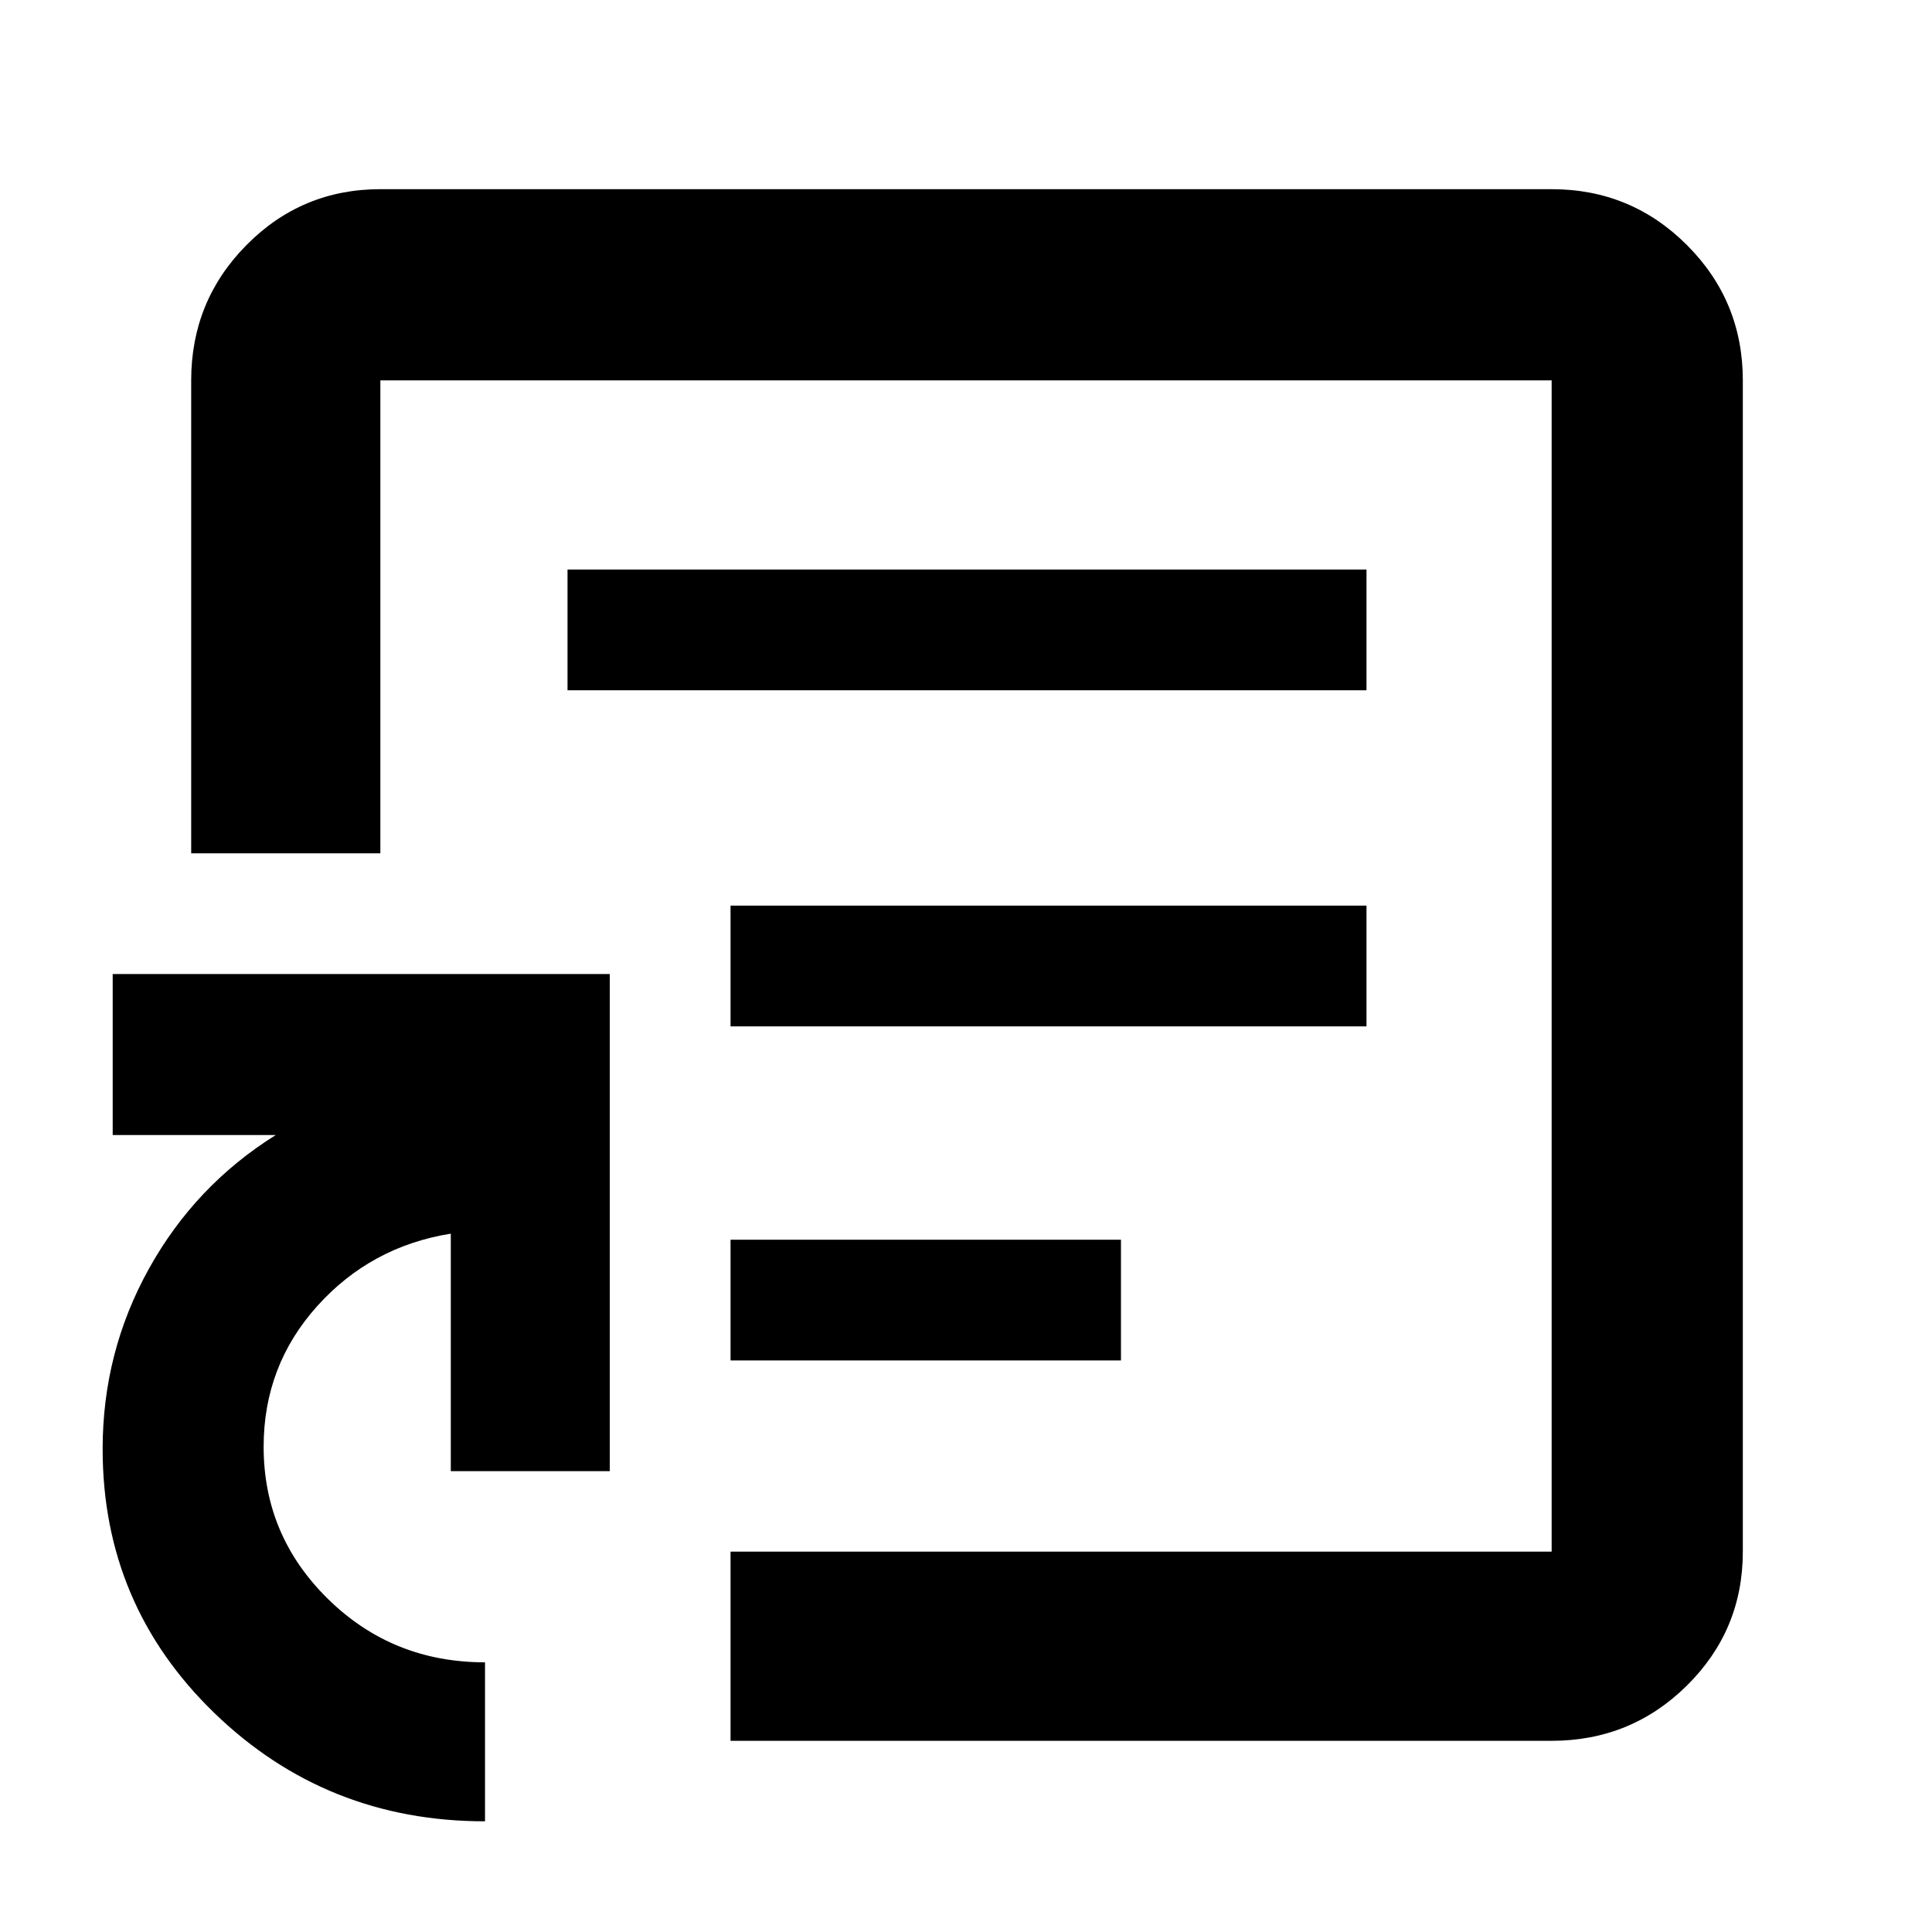
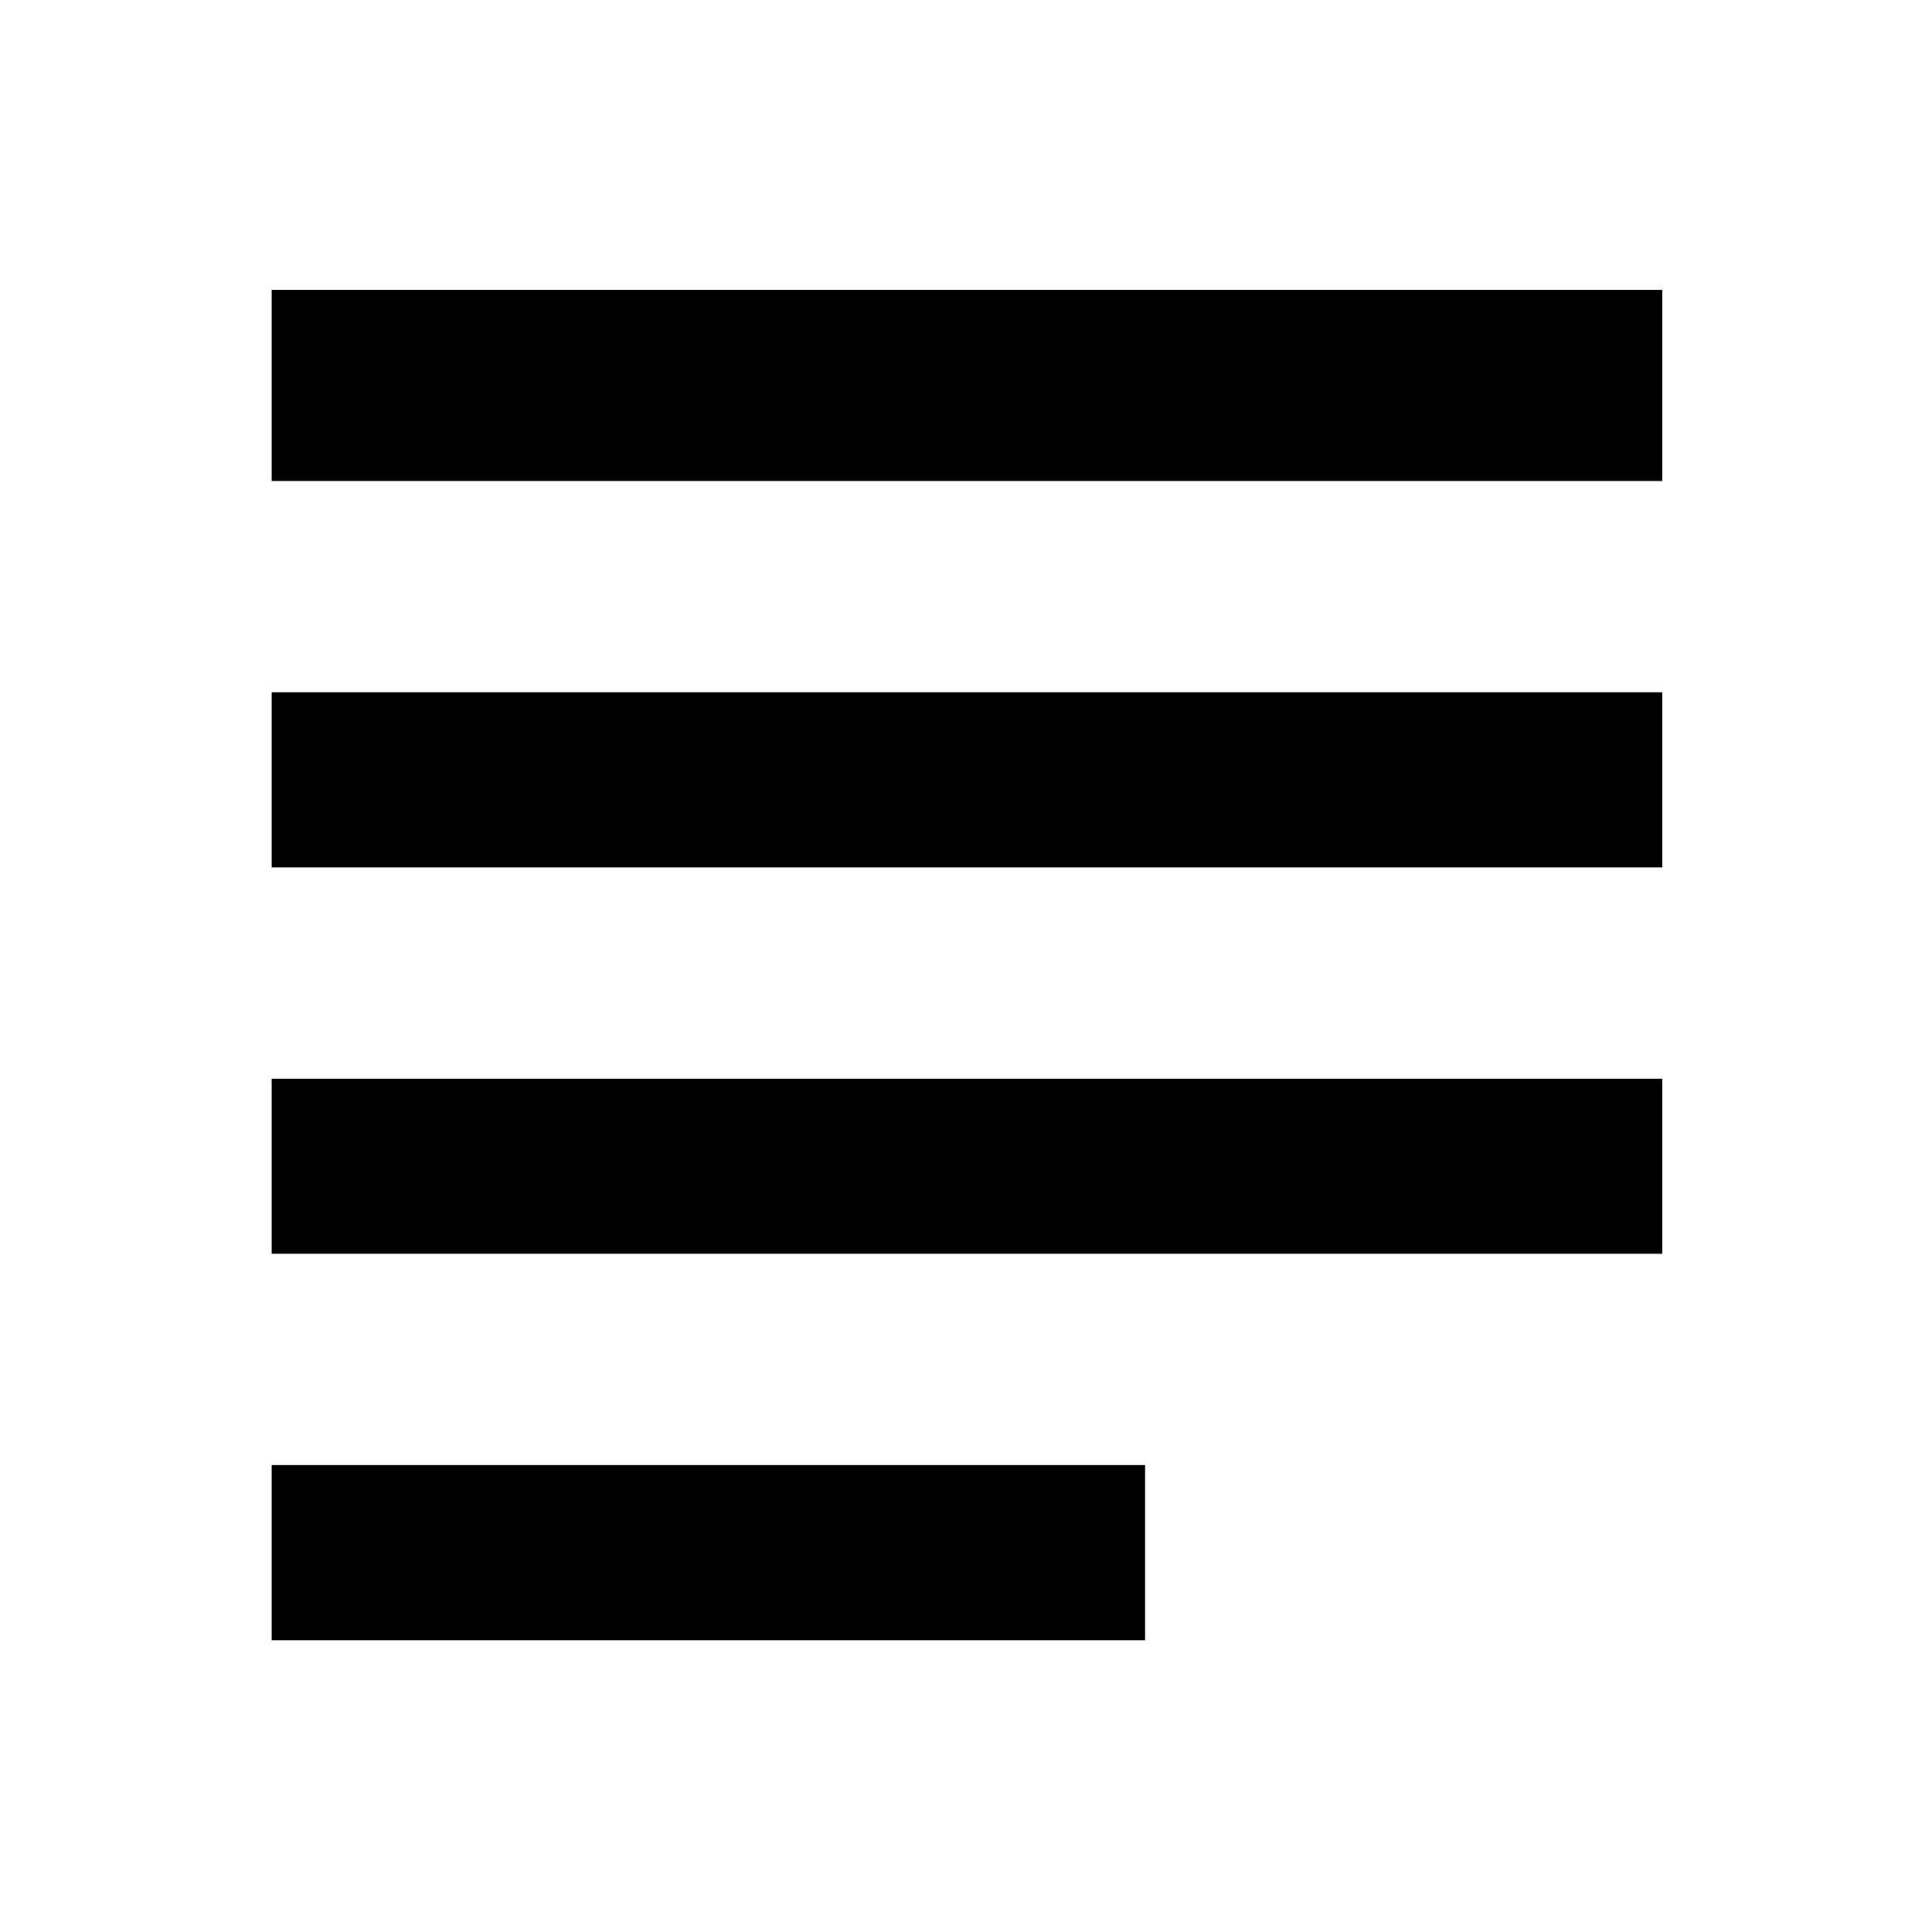
<svg xmlns="http://www.w3.org/2000/svg" height="48px" viewBox="0 -960 960 960" width="48px" fill="#000000">
-   <path d="M363-284h194v-60H363v60Zm0-166h316v-60H363v60Zm-81-167h397v-60H282v60Zm198 137ZM241-55q-78.84 0-134.42-53.75Q51-162.51 51-240q0-48.16 23-89.58T137-396H56v-80h247v247h-79v-118q-39.74 6.37-66.37 35.98Q131-281.4 131-241.1q0 44.28 32.05 75.69Q195.09-134 241-134v79Zm122-40v-94h408v-582H189v235H95v-235q0-39.46 27.47-67.23Q149.95-866 189-866h582q39.46 0 67.23 27.77Q866-810.46 866-771v582q0 39.05-27.77 66.53Q810.46-95 771-95H363Z" />
+   <path d="M135-145v-87h434v87H135Zm0-192v-87h691v87H135Zm0-192v-87h691v87H135Zm0-192v-95h691v95H135Z" />
</svg>
